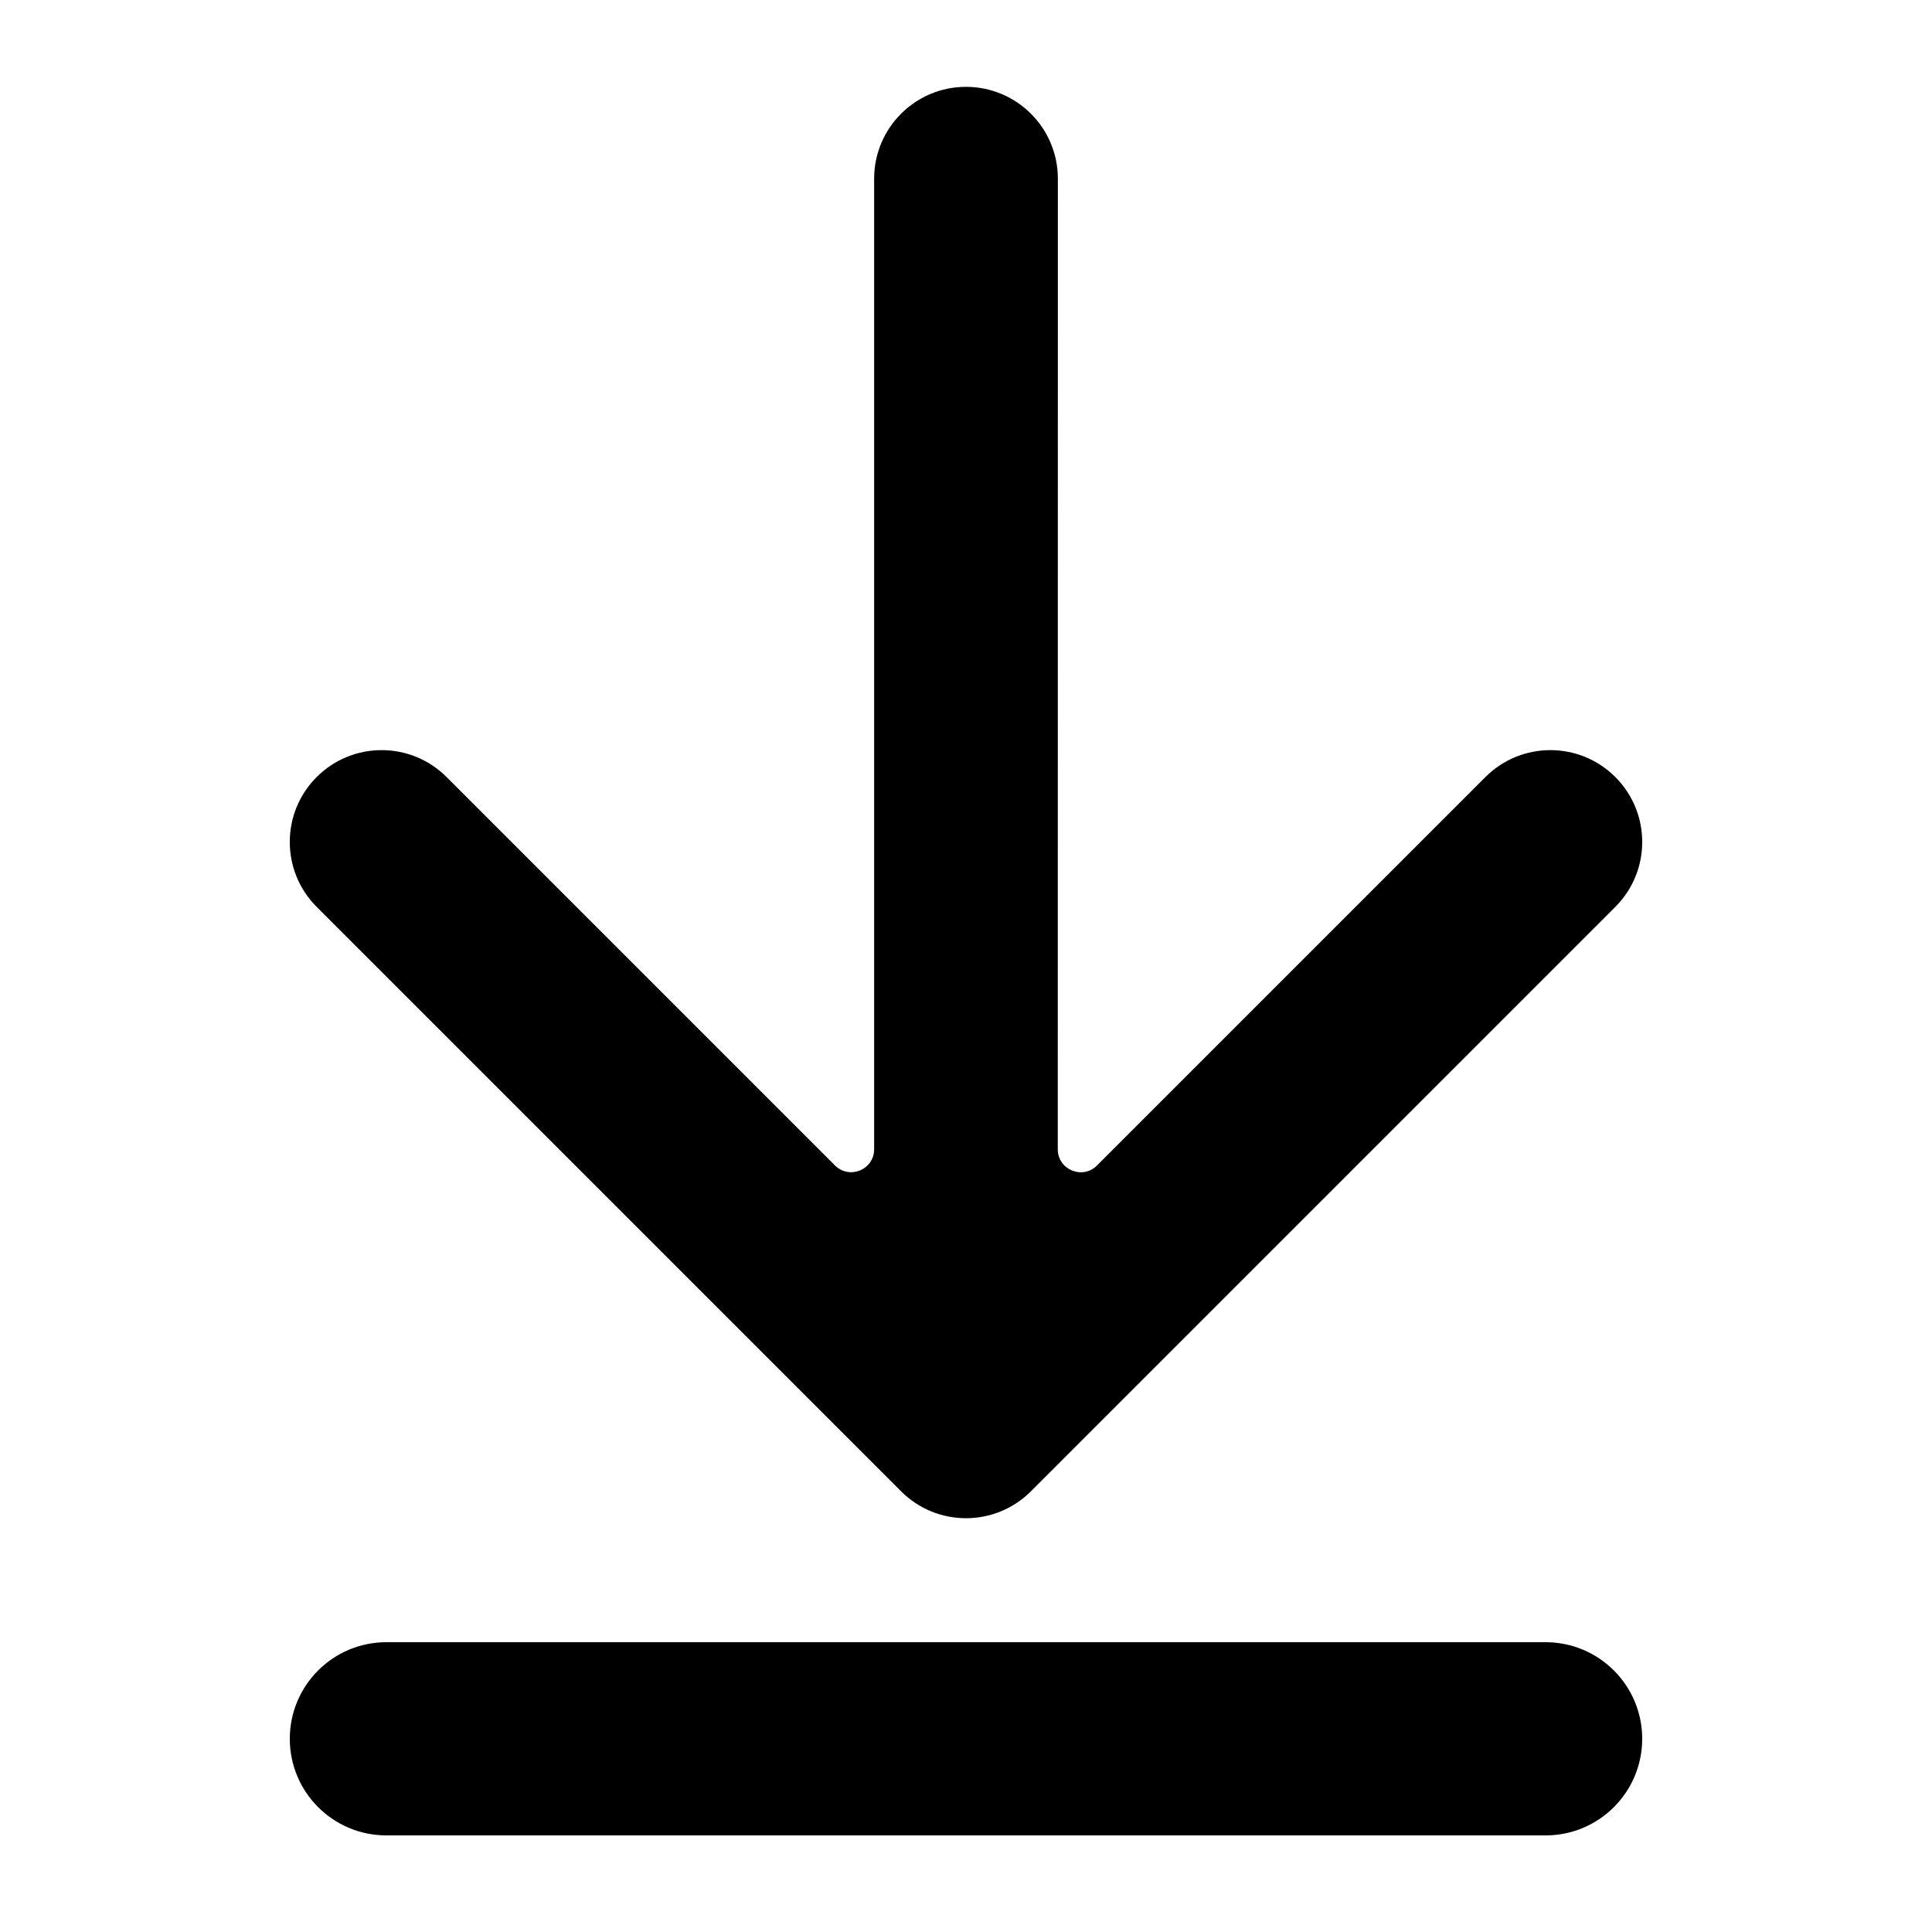
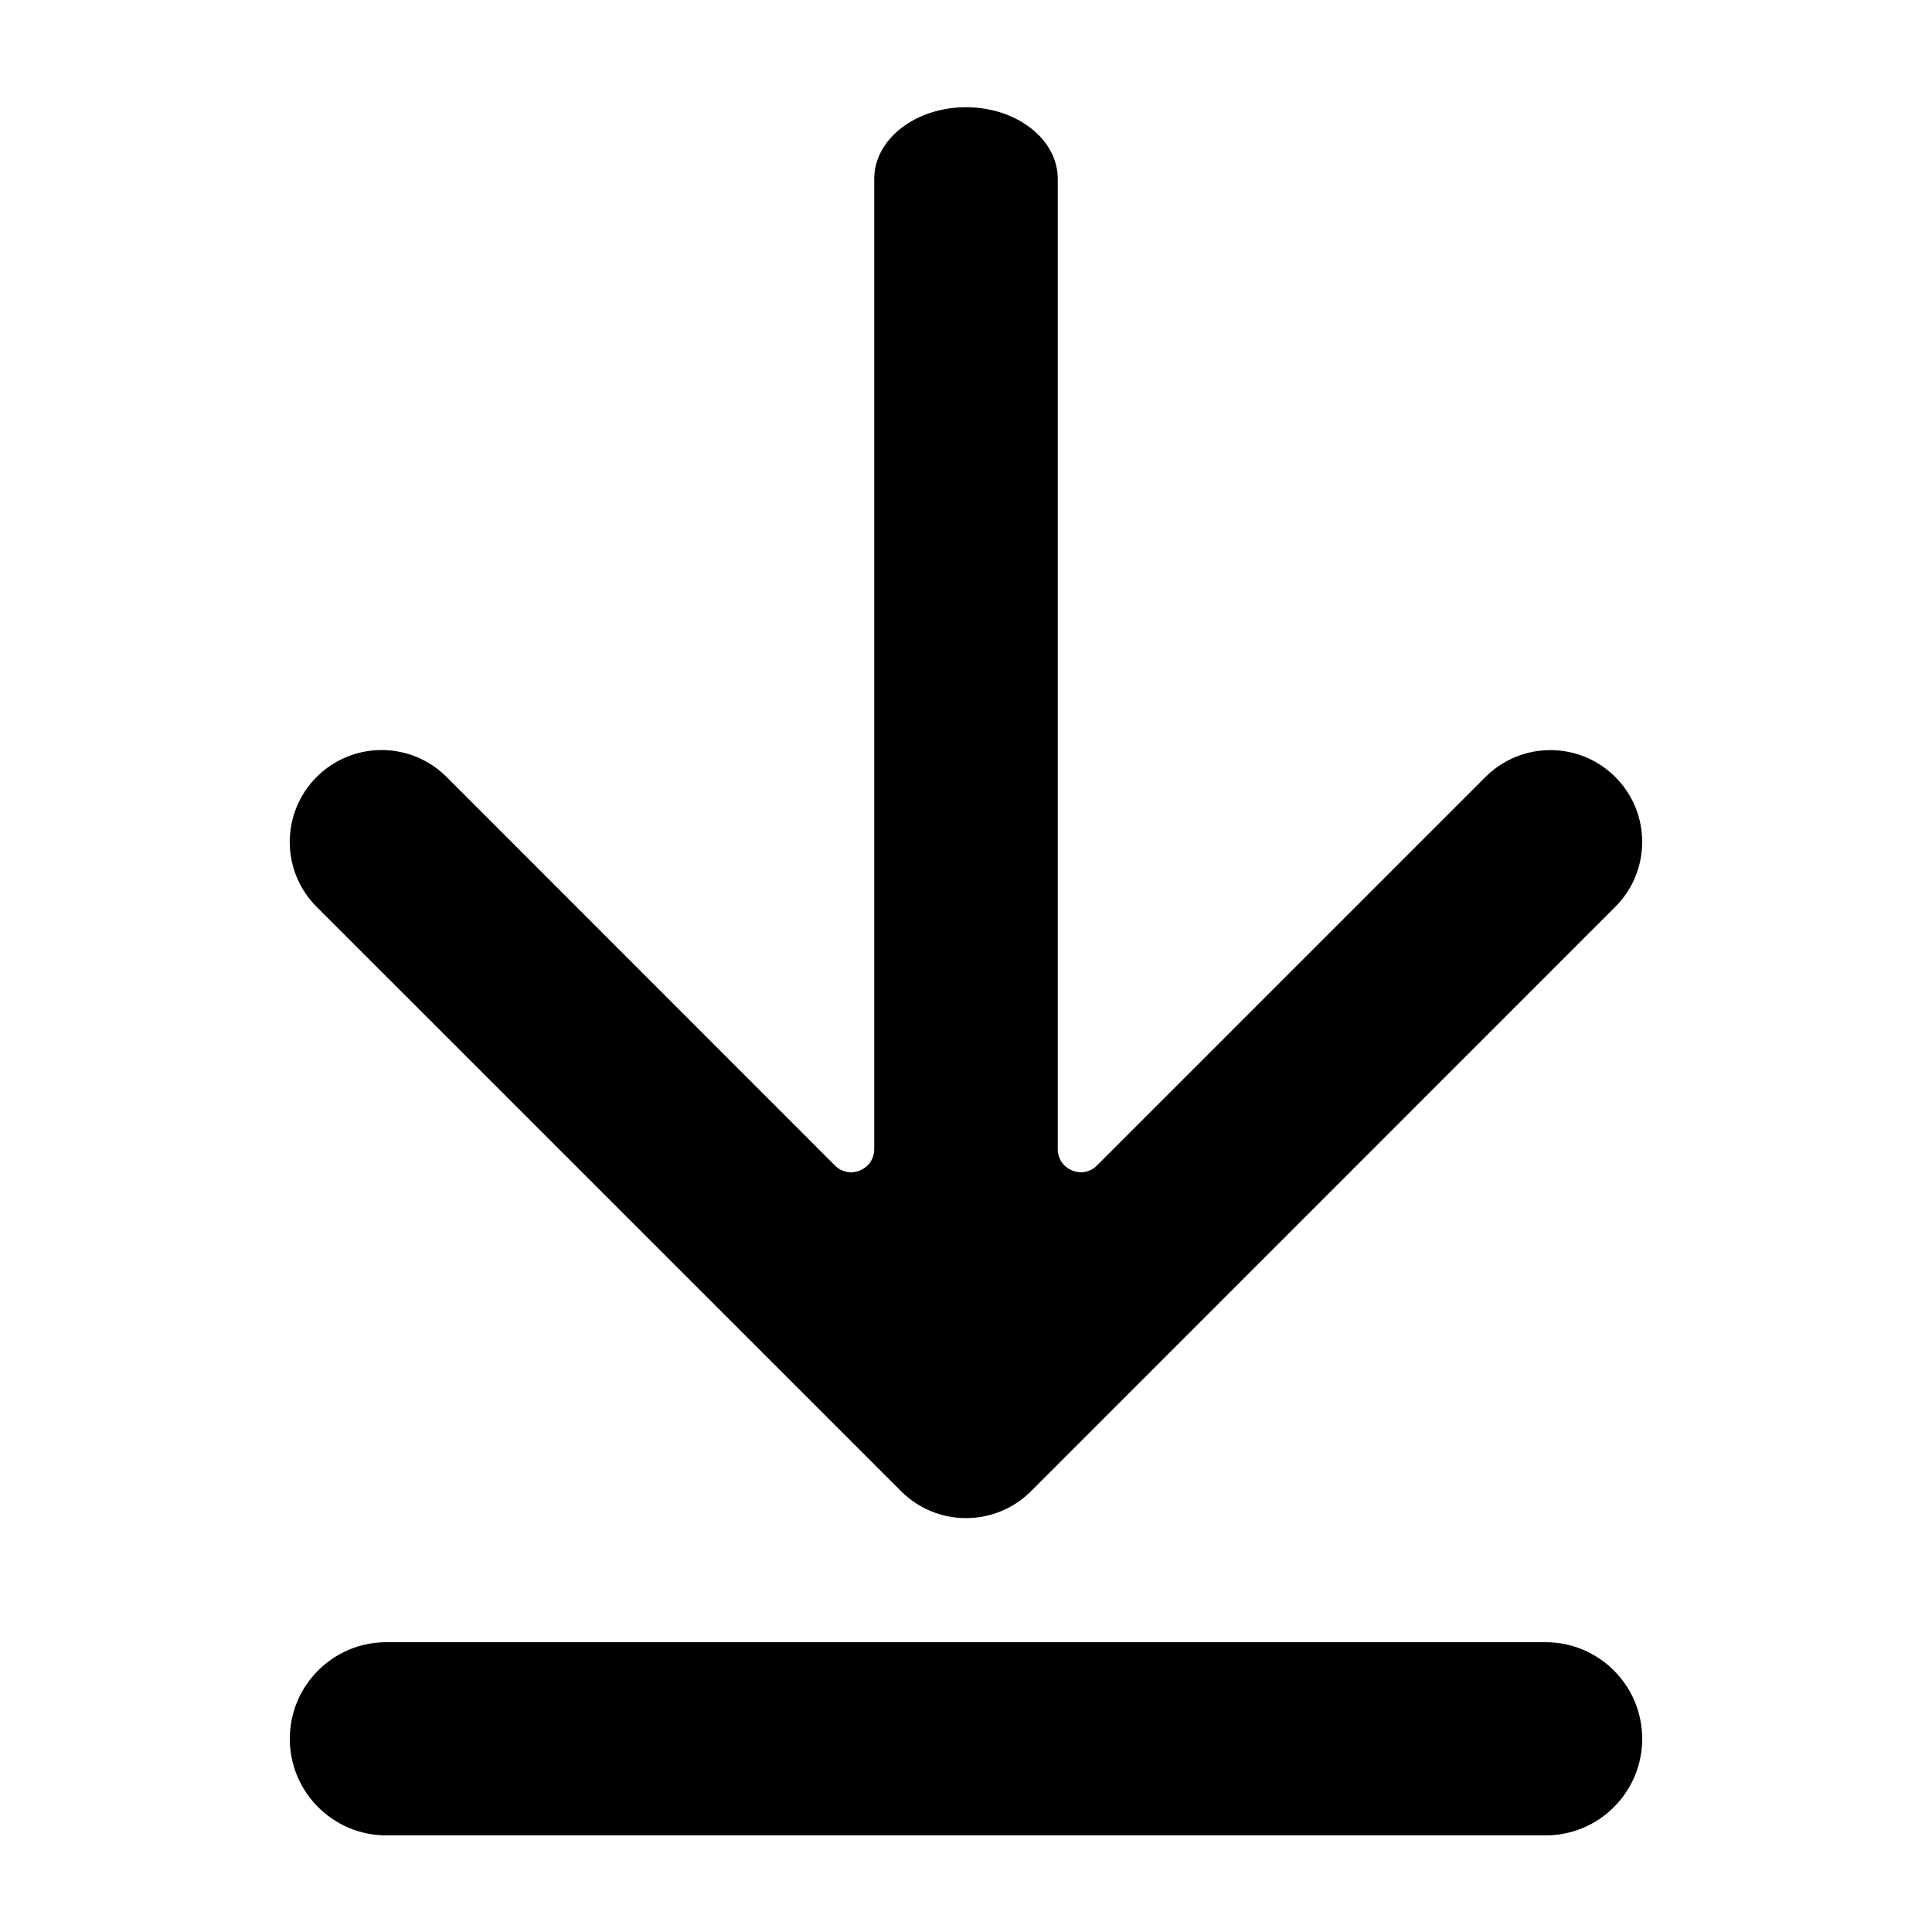
- <svg xmlns="http://www.w3.org/2000/svg" fill="none" viewBox="0 0 20 20">
-   <path fill="currentColor" d="M10.95 11.897c0 .212.257.318.406.168l4.021-4.021a.95.95 0 1 1 1.345 1.344l-6.05 6.05a.95.95 0 0 1-1.344 0l-6.05-6.05a.95.95 0 0 1 1.345-1.344l4.02 4.02c.15.15.406.045.406-.167V1.85a.95.95 0 0 1 1.902 0z" />
-   <rect width="14" height="2" x="3" y="17" fill="currentColor" rx="1" />
+ <svg xmlns="http://www.w3.org/2000/svg" viewBox="0 0 20 20" fill="none">
+   <path fill-rule="evenodd" clip-rule="evenodd" d="M16 17a1 1 0 1 1 0 2H4a1 1 0 0 1 0-2h12ZM10 1.11c.525 0 .95.332.95.741v10.046c.001.212.257.317.406.168l4.022-4.022a.95.95 0 0 1 1.343 1.345l-6.048 6.049a.951.951 0 0 1-1.345 0l-6.05-6.049a.951.951 0 0 1 1.345-1.345l4.02 4.022c.15.15.406.044.407-.168V1.851c0-.409.425-.741.95-.741Z" fill="currentColor" />
</svg>
